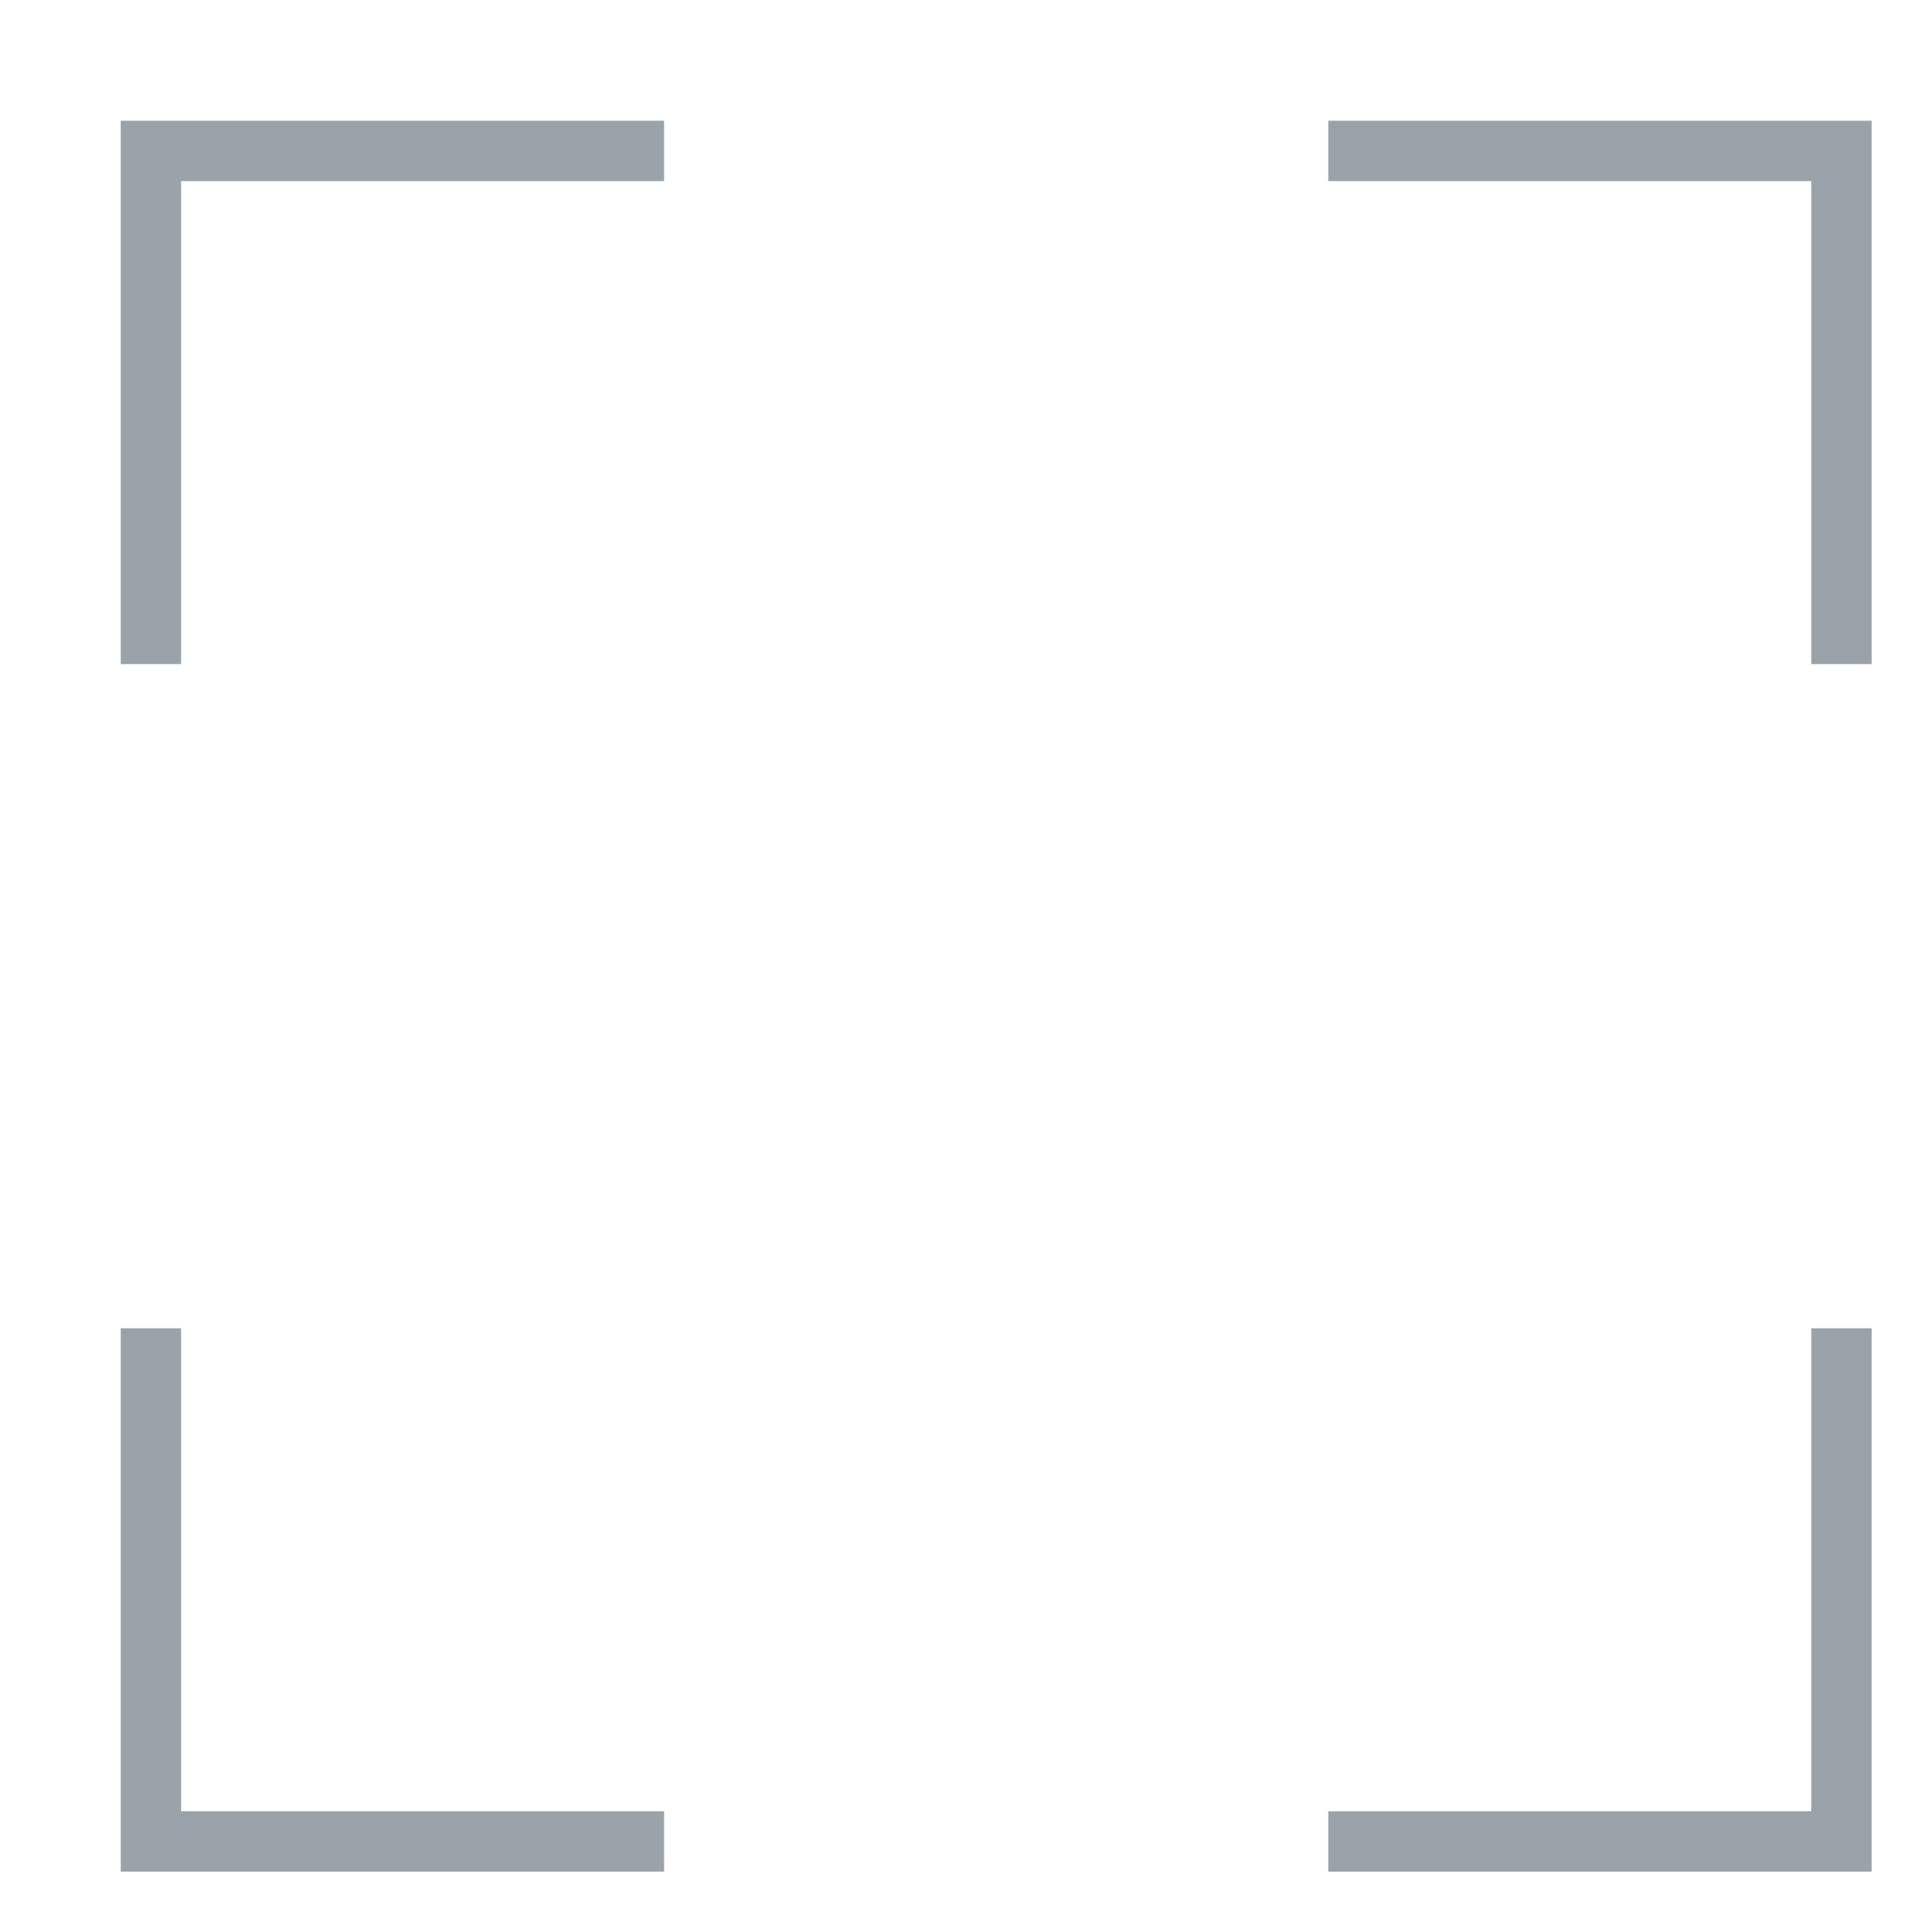
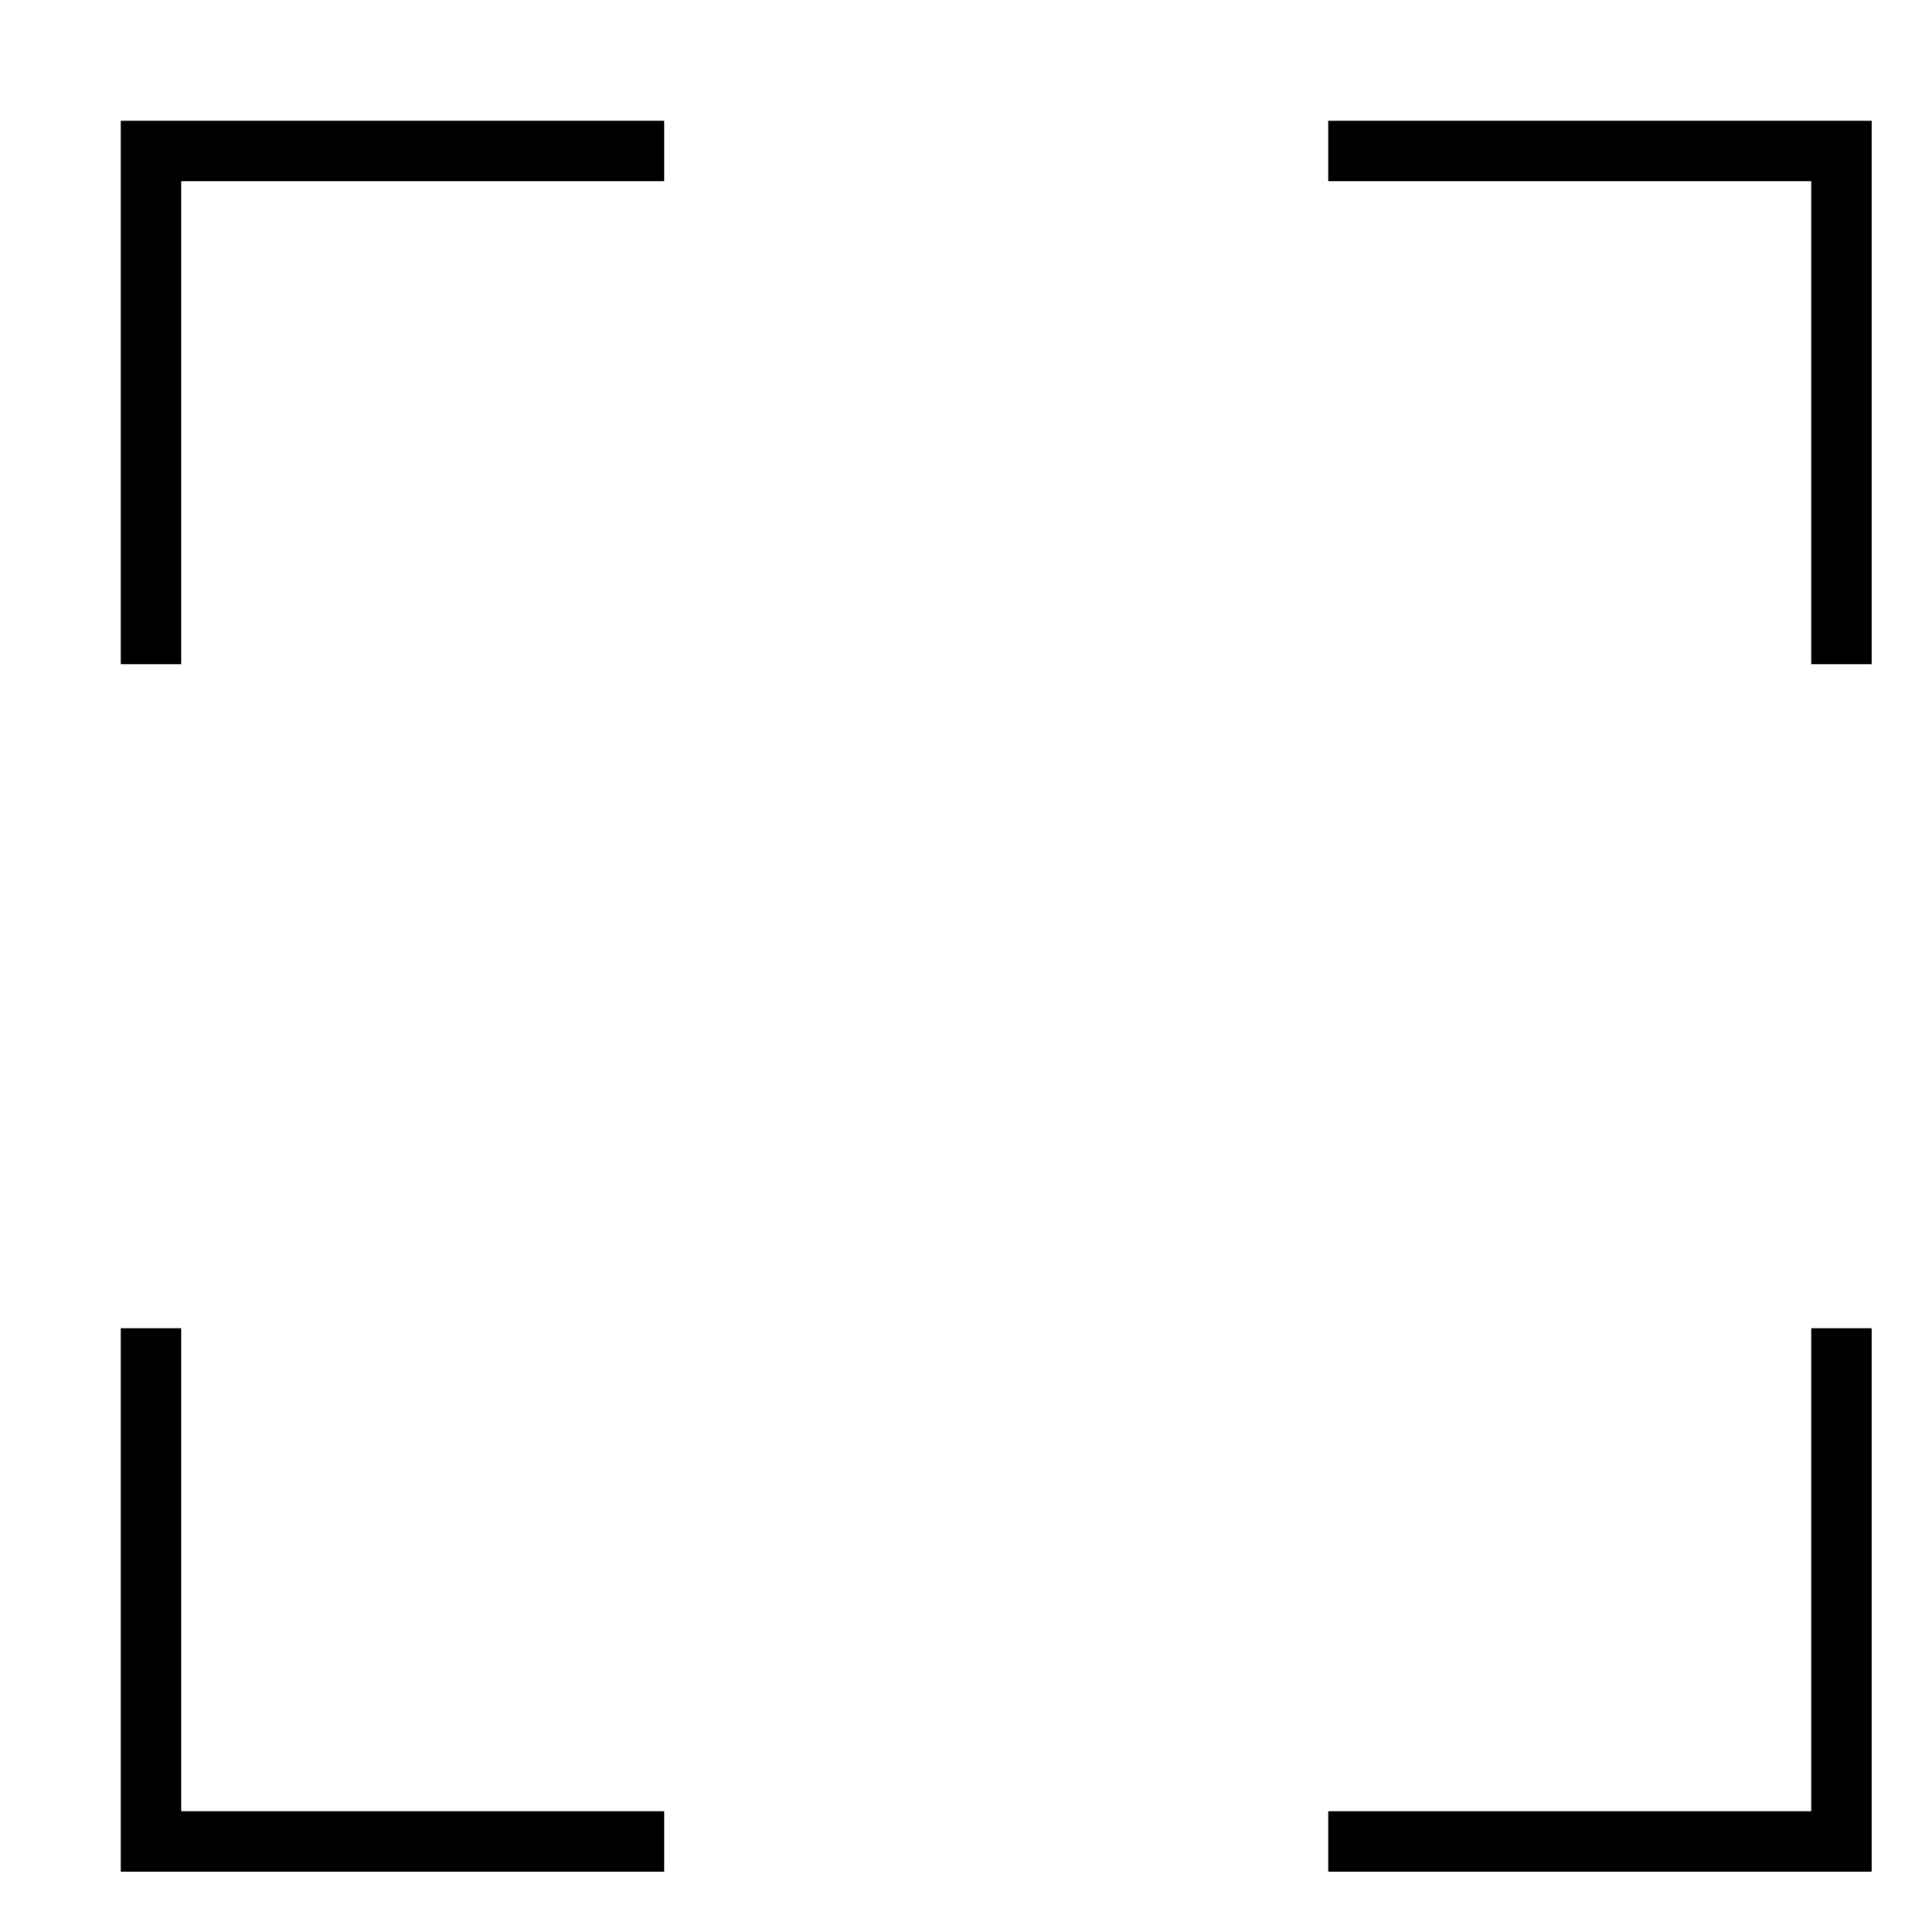
<svg xmlns="http://www.w3.org/2000/svg" width="32" height="32" viewBox="0 0 32 32">
-   <g stroke-linecap="square" stroke-linejoin="miter" stroke-width="1" transform="translate(0.5 0.5)" fill="#9ba3aa" stroke="#9ba3aa">
-     <polyline points="2 10 2 2 10 2" fill="none" stroke="#9ba3aa" stroke-miterlimit="10" />
+   <g stroke-linecap="square" stroke-linejoin="miter" stroke-width="1" transform="translate(0.5 0.5)" fill="currentColor" stroke="currentColor">
+     <polyline points="2 10 2 2 10 2" fill="none" stroke="currentColor" stroke-miterlimit="10" />
    <polyline data-color="color-2" points="22 2 30 2 30 10" fill="none" stroke-miterlimit="10" />
-     <polyline points="30 22 30 30 22 30" fill="none" stroke="#9ba3aa" stroke-miterlimit="10" />
+     <polyline points="30 22 30 30 22 30" fill="none" stroke="currentColor" stroke-miterlimit="10" />
    <polyline data-color="color-2" points="10 30 2 30 2 22" fill="none" stroke-miterlimit="10" />
  </g>
</svg>
